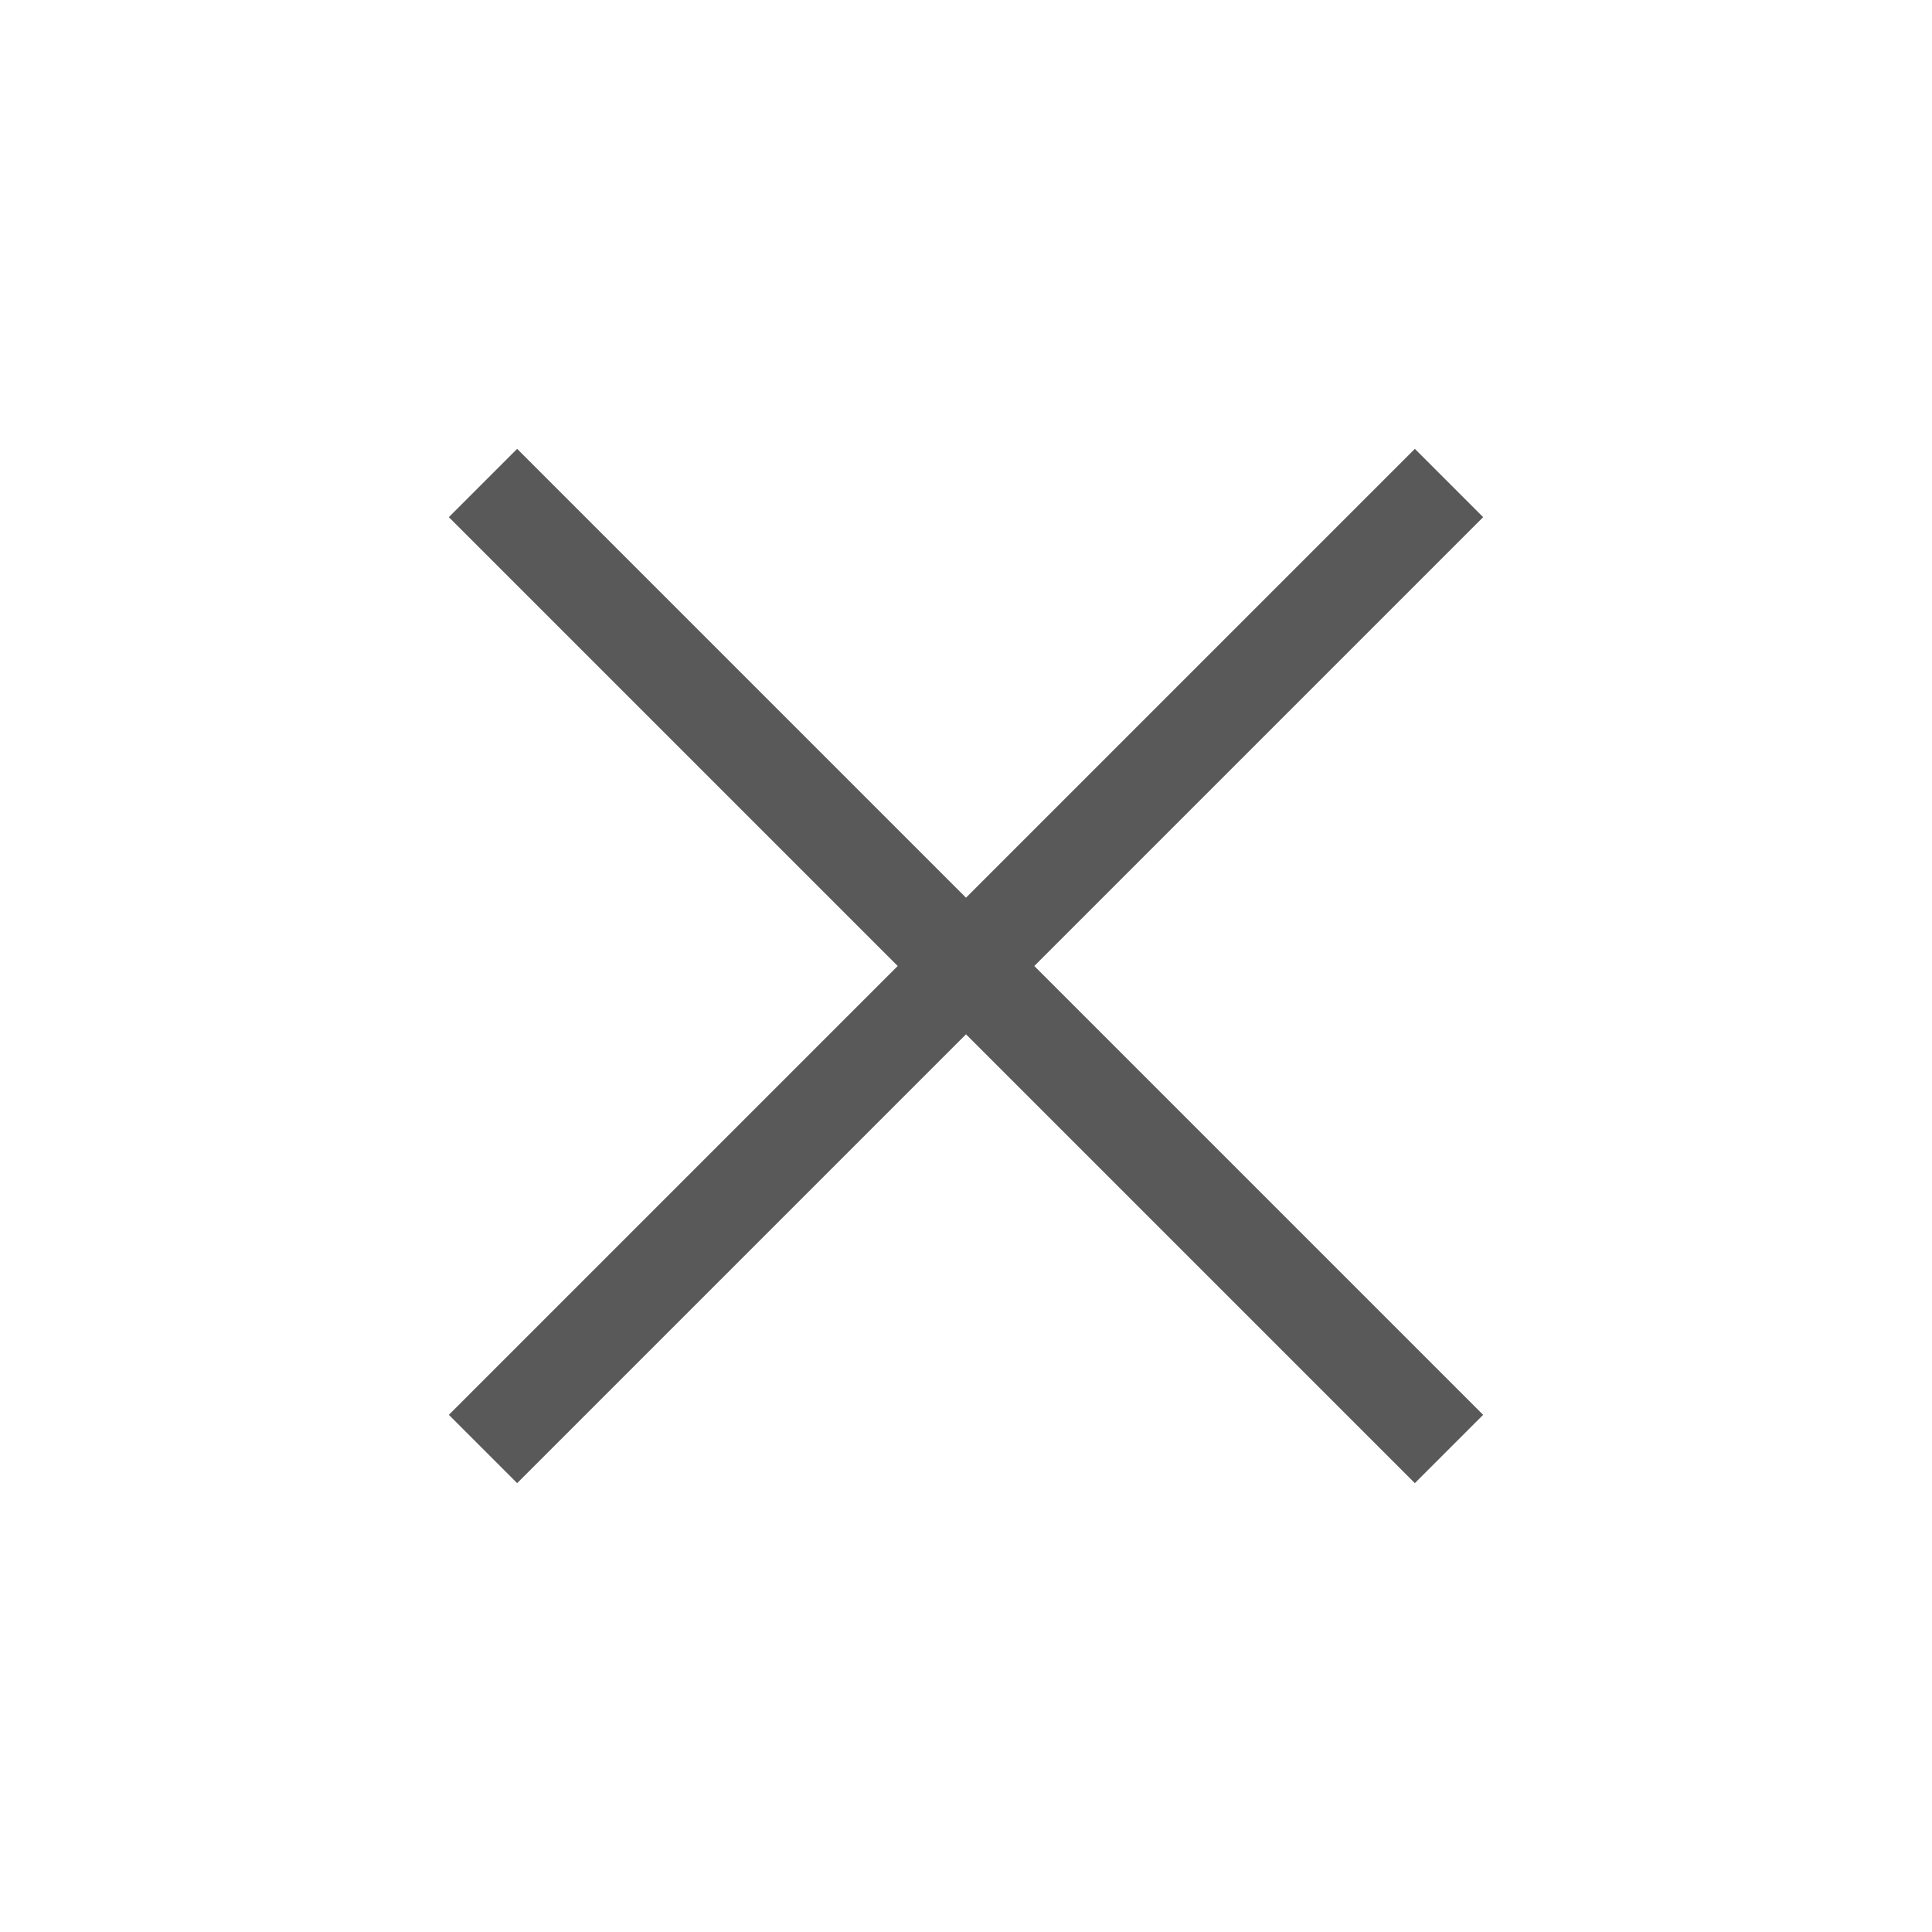
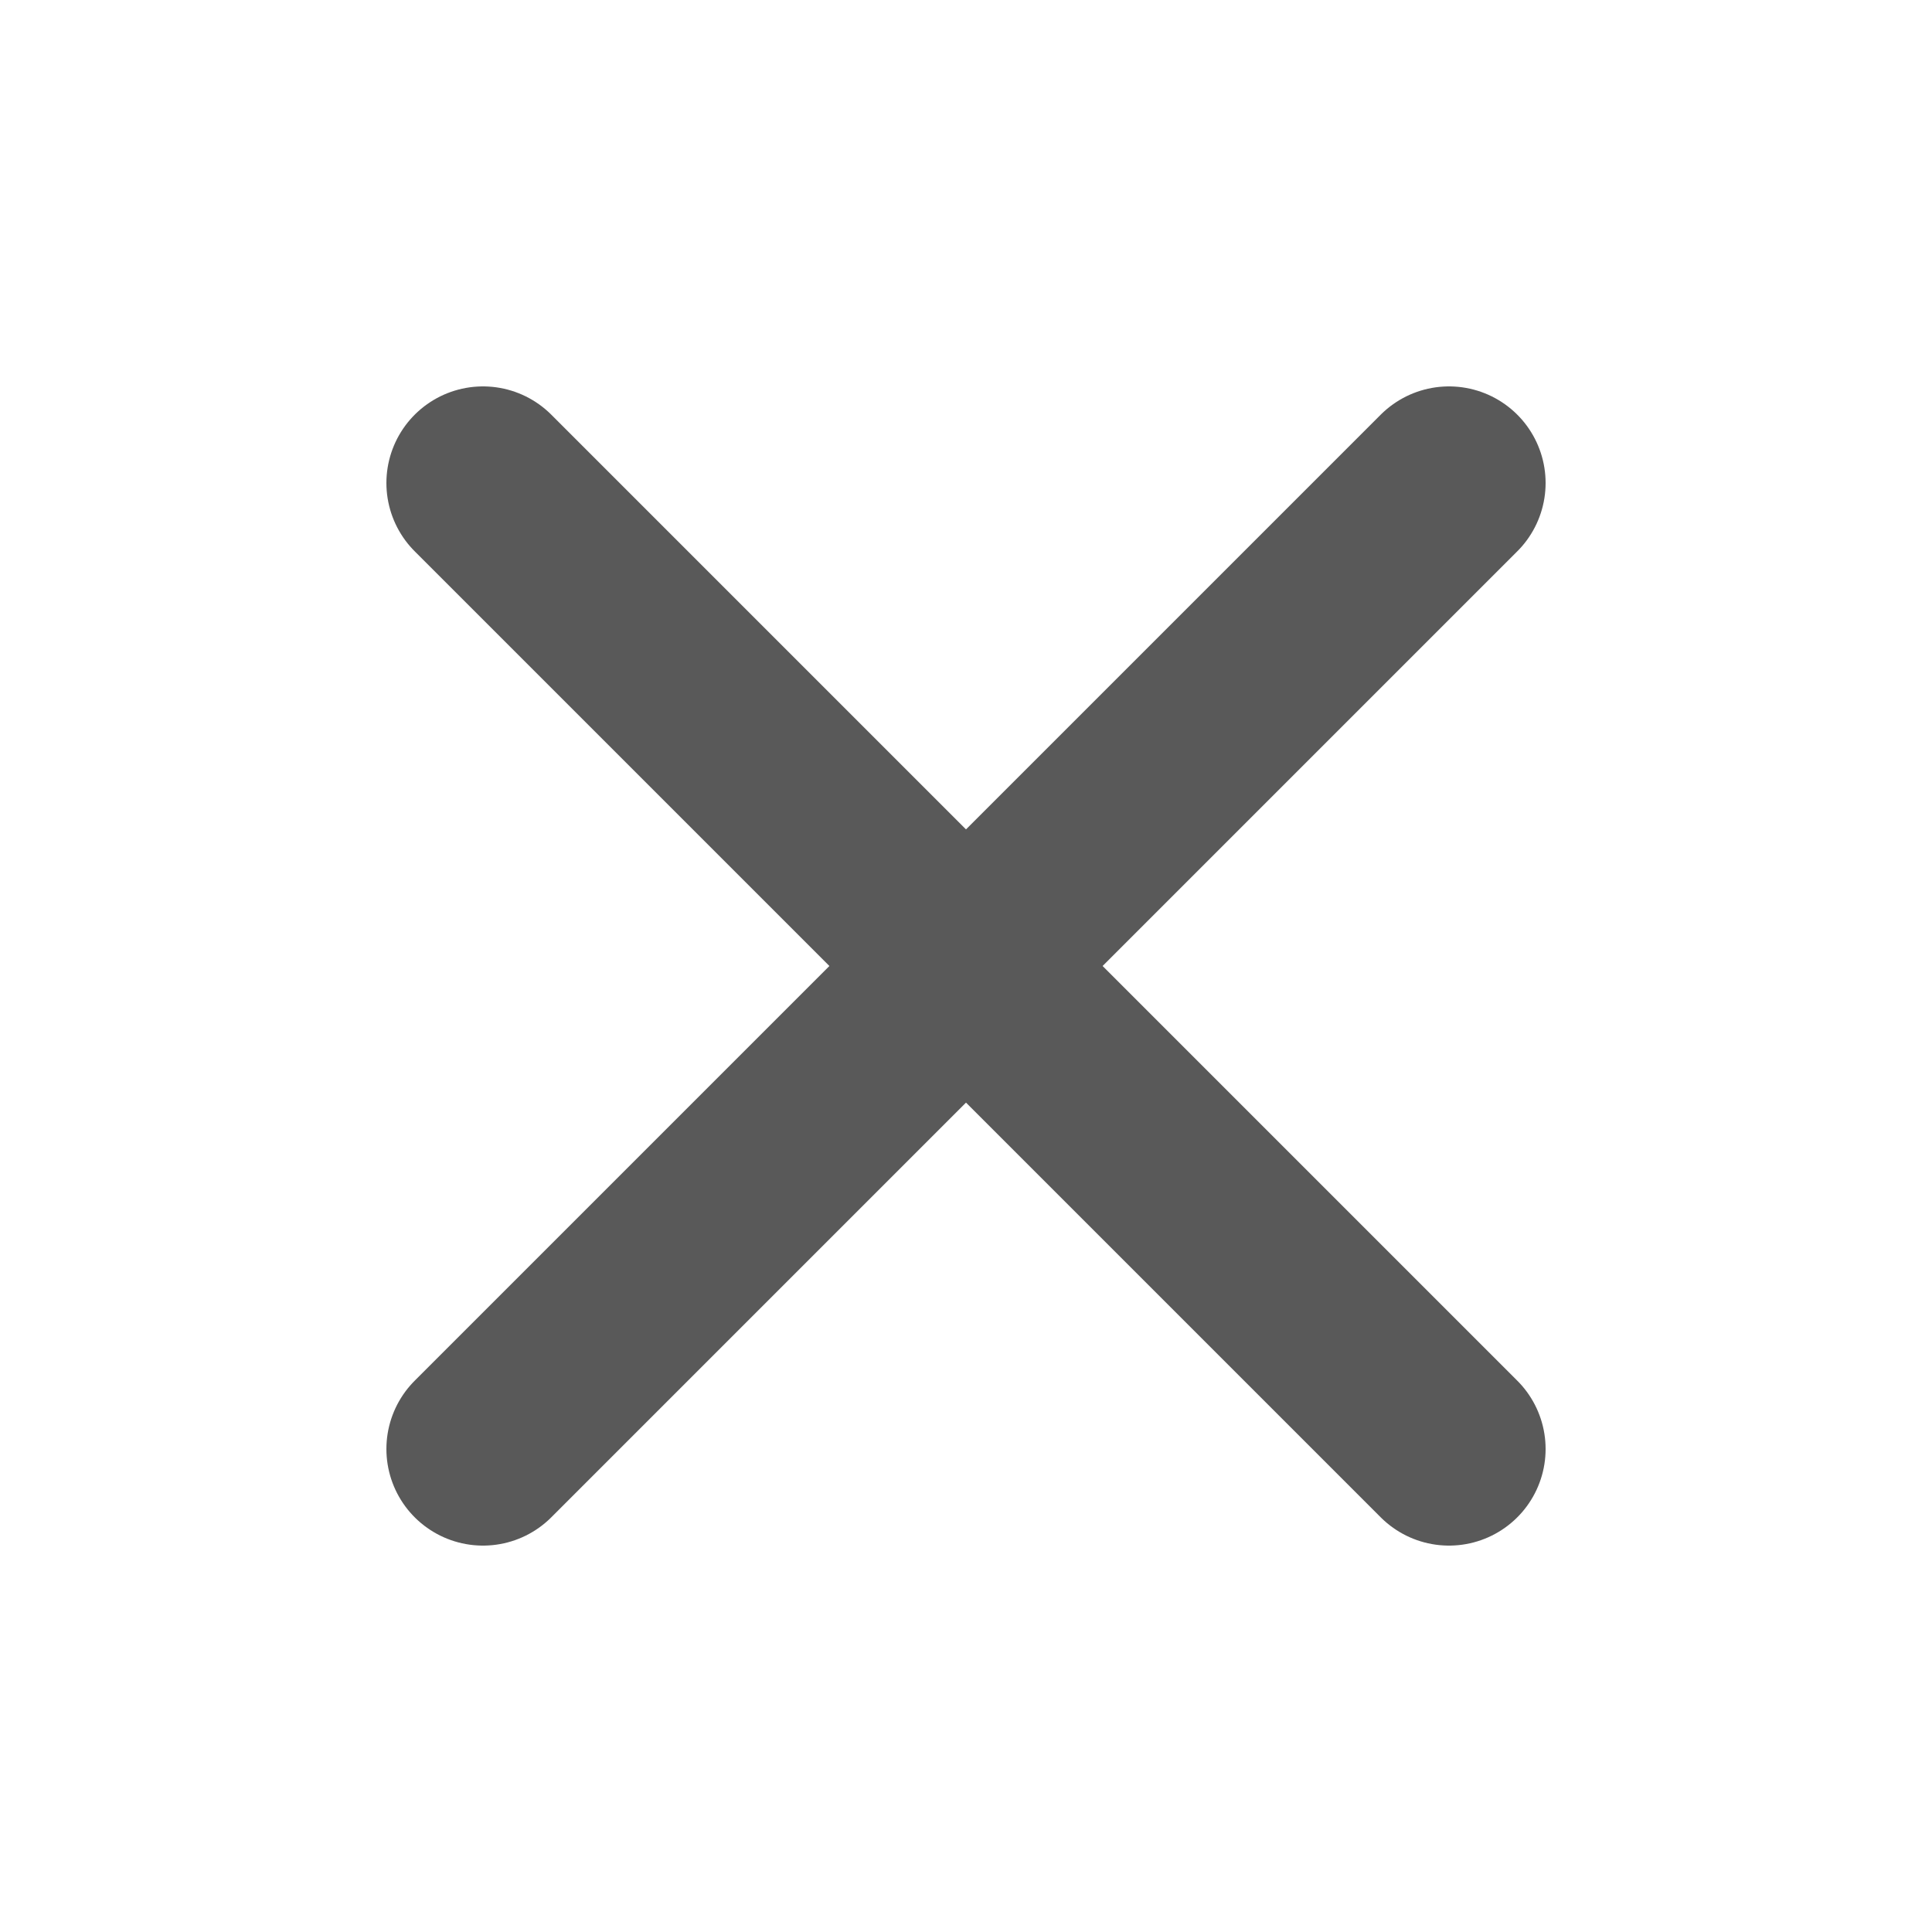
<svg xmlns="http://www.w3.org/2000/svg" width="20" height="20" viewBox="0 0 20 20" fill="none">
-   <path d="M5 5L15 15M15 5L5 15" stroke="#595959" strokeWidth="2" strokeLinecap="round" strokeLinejoin="round" />
+   <path d="M5 5L15 15M15 5L5 15" stroke="#595959" stroke-width="2" stroke-linecap="round" stroke-linejoin="round" />
</svg>
